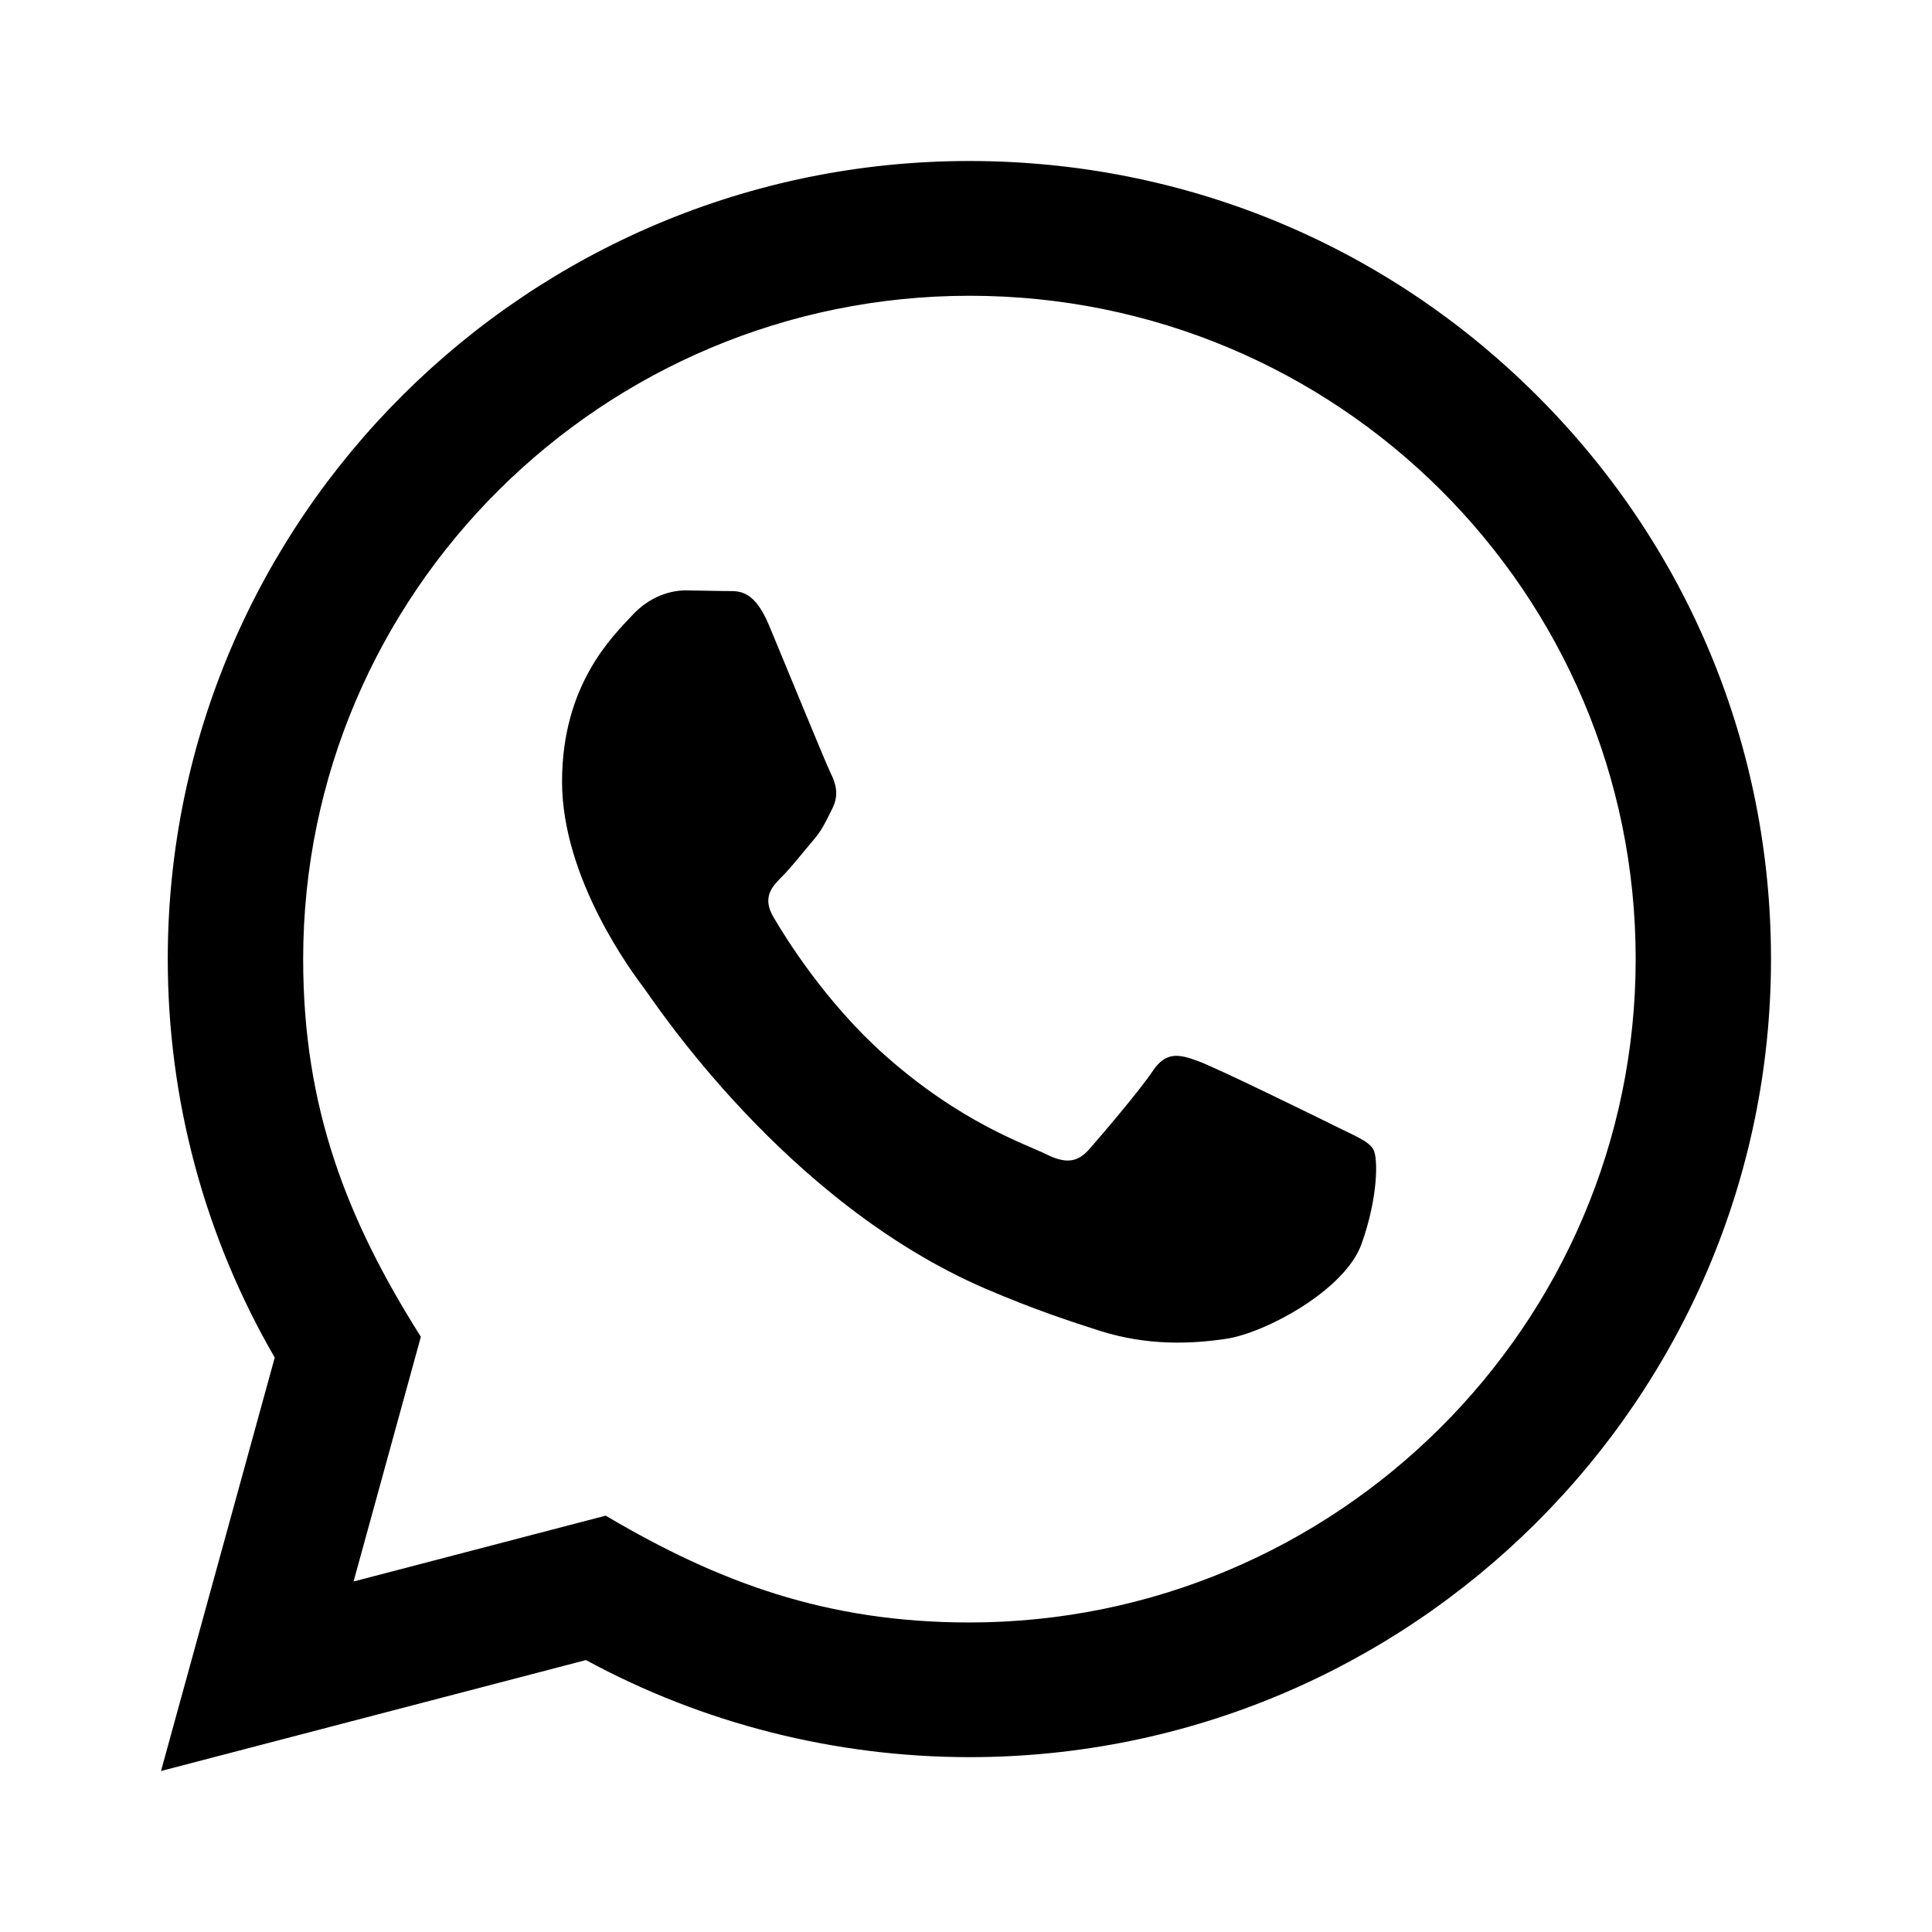
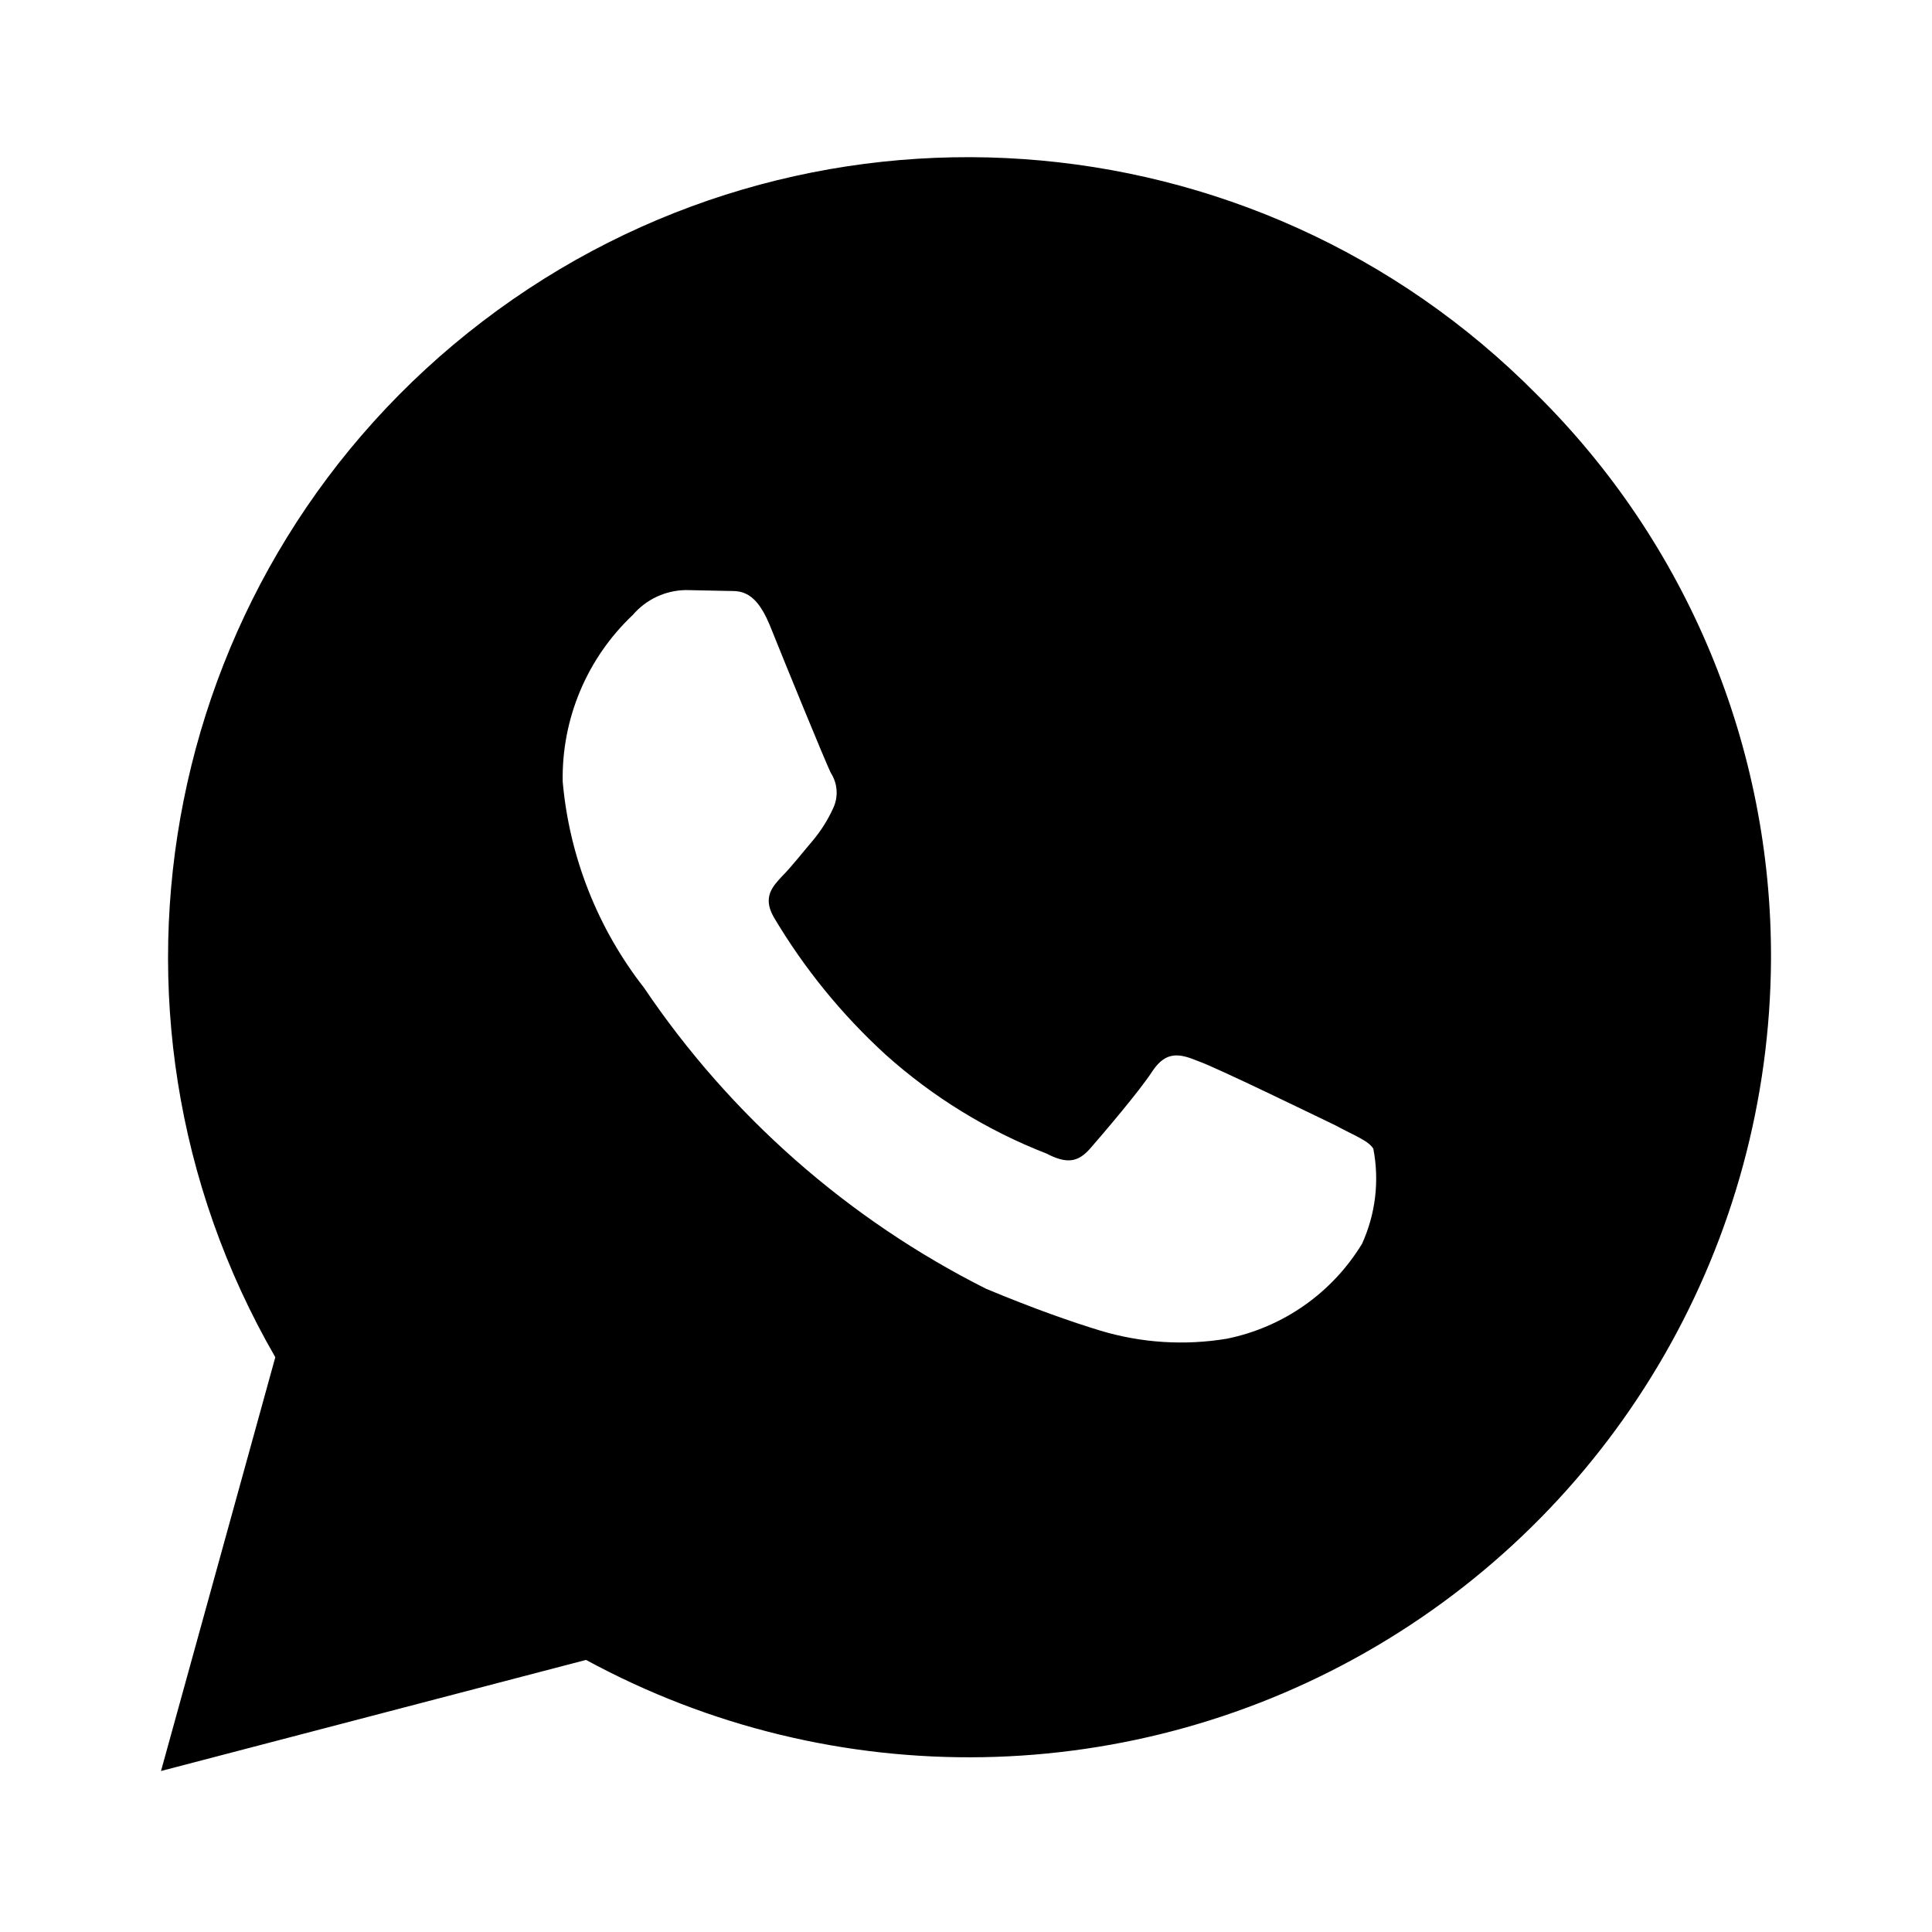
- <svg xmlns="http://www.w3.org/2000/svg" width="24" height="24" viewBox="0 0 24 24" fill="none" version="1.1" id="svg4">
-   <defs id="defs8" />
-   <path d="M 2,22 3.413,16.864 C 2.541,15.361 2.083,13.657 2.084,11.909 2.086,6.446 6.553,2 12.042,2 14.705,2.001 17.206,3.033 19.086,4.907 20.966,6.78 22.001,9.27 22,11.918 21.997,17.382 17.53,21.828 12.042,21.828 10.376,21.827 8.734,21.412 7.279,20.622 Z M 7.524,18.828 c 1.403,0.829 2.743,1.326 4.515,1.327 4.562,0 8.278,-3.695 8.28,-8.238 0.002,-4.552 -3.697,-8.242 -8.273,-8.243 -4.565,0 -8.278,3.695 -8.28,8.237 -8.455e-4,1.854 0.545,3.243 1.462,4.695 l -0.836,3.04 z m 9.534,-4.553 c -0.062,-0.103 -0.228,-0.165 -0.477,-0.289 -0.249,-0.124 -1.472,-0.723 -1.701,-0.806 -0.228,-0.083 -0.394,-0.124 -0.56,0.124 -0.166,0.248 -0.643,0.806 -0.788,0.971 -0.145,0.165 -0.291,0.186 -0.539,0.062 -0.249,-0.124 -1.051,-0.385 -2.001,-1.229 -0.739,-0.657 -1.239,-1.467 -1.384,-1.716 -0.145,-0.247 -0.015,-0.382 0.109,-0.505 0.112,-0.111 0.249,-0.289 0.373,-0.434 0.126,-0.143 0.167,-0.247 0.251,-0.412 0.083,-0.165 0.042,-0.31 -0.021,-0.434 C 10.258,9.482 9.76,8.263 9.553,7.767 9.351,7.284 9.146,7.349 8.993,7.342 l -0.477,-0.008 c -0.166,0 -0.435,0.062 -0.663,0.31 -0.228,0.248 -0.871,0.847 -0.871,2.066 0,1.219 0.892,2.397 1.016,2.562 0.125,0.165 1.754,2.667 4.25,3.739 0.594,0.255 1.058,0.407 1.418,0.522 0.596,0.188 1.139,0.162 1.567,0.098 0.478,-0.071 1.472,-0.599 1.68,-1.177 C 17.121,14.873 17.121,14.377 17.058,14.274 Z" fill="#000000" id="path2" style="stroke-width:0.907" />
+ <svg xmlns="http://www.w3.org/2000/svg" id="whatsapp" width="24" height="24" viewBox="0 0 24 24">
+   <path d="M19.09,4.9A9.938,9.938,0,0,0,3.42,16.86L2,22l5.28-1.38A9.962,9.962,0,0,0,22,11.92,9.815,9.815,0,0,0,19.09,4.9ZM16.92,15.45a2.56,2.56,0,0,1-1.68,1.18,3.475,3.475,0,0,1-1.57-.1c-.36-.11-.82-.27-1.42-.52A11.191,11.191,0,0,1,8,12.27,4.857,4.857,0,0,1,6.99,9.71a2.779,2.779,0,0,1,.87-2.07.884.884,0,0,1,.66-.31L9,7.34c.15.01.36-.06.56.42.2.5.7,1.72.76,1.84a.453.453,0,0,1,.03.44,1.773,1.773,0,0,1-.26.41c-.12.14-.26.32-.37.43-.12.13-.25.26-.11.51A7.495,7.495,0,0,0,11,13.1a6.559,6.559,0,0,0,2,1.23c.25.13.39.11.54-.06.14-.16.62-.72.78-.97.17-.25.34-.21.56-.12.23.08,1.46.68,1.71.8.24.13.41.19.47.29A1.954,1.954,0,0,1,16.92,15.45Z" />
</svg>
